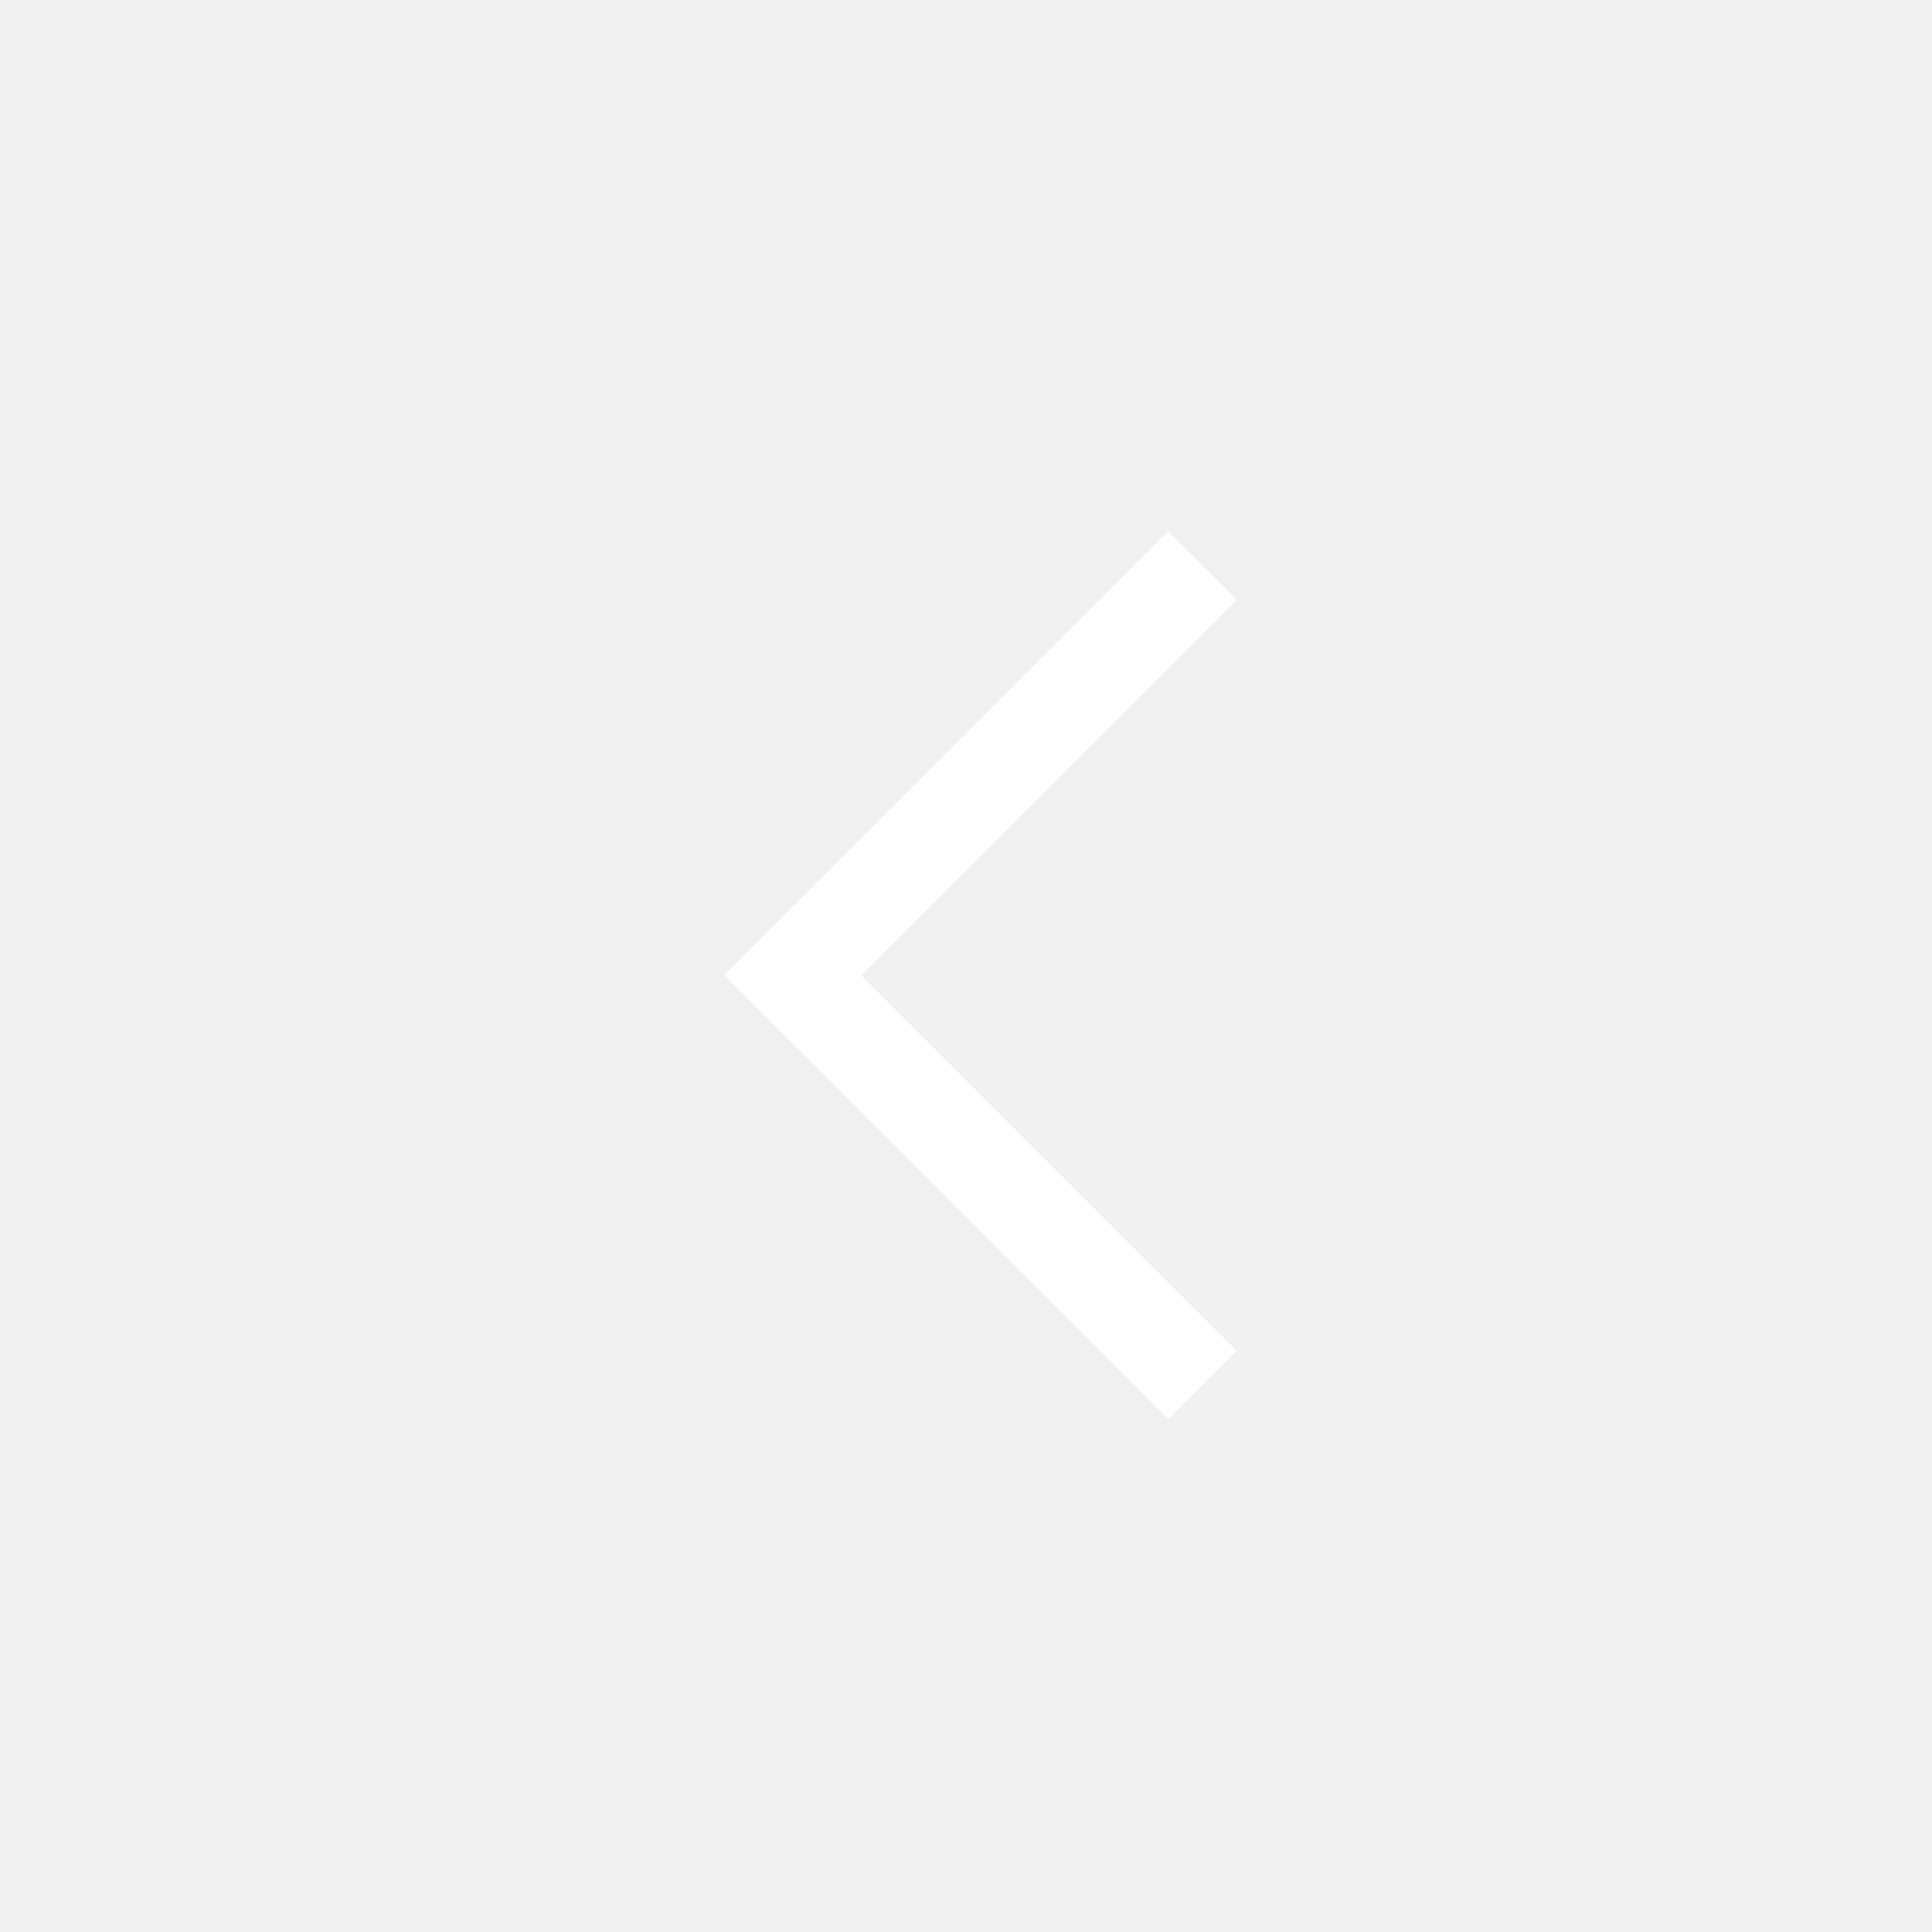
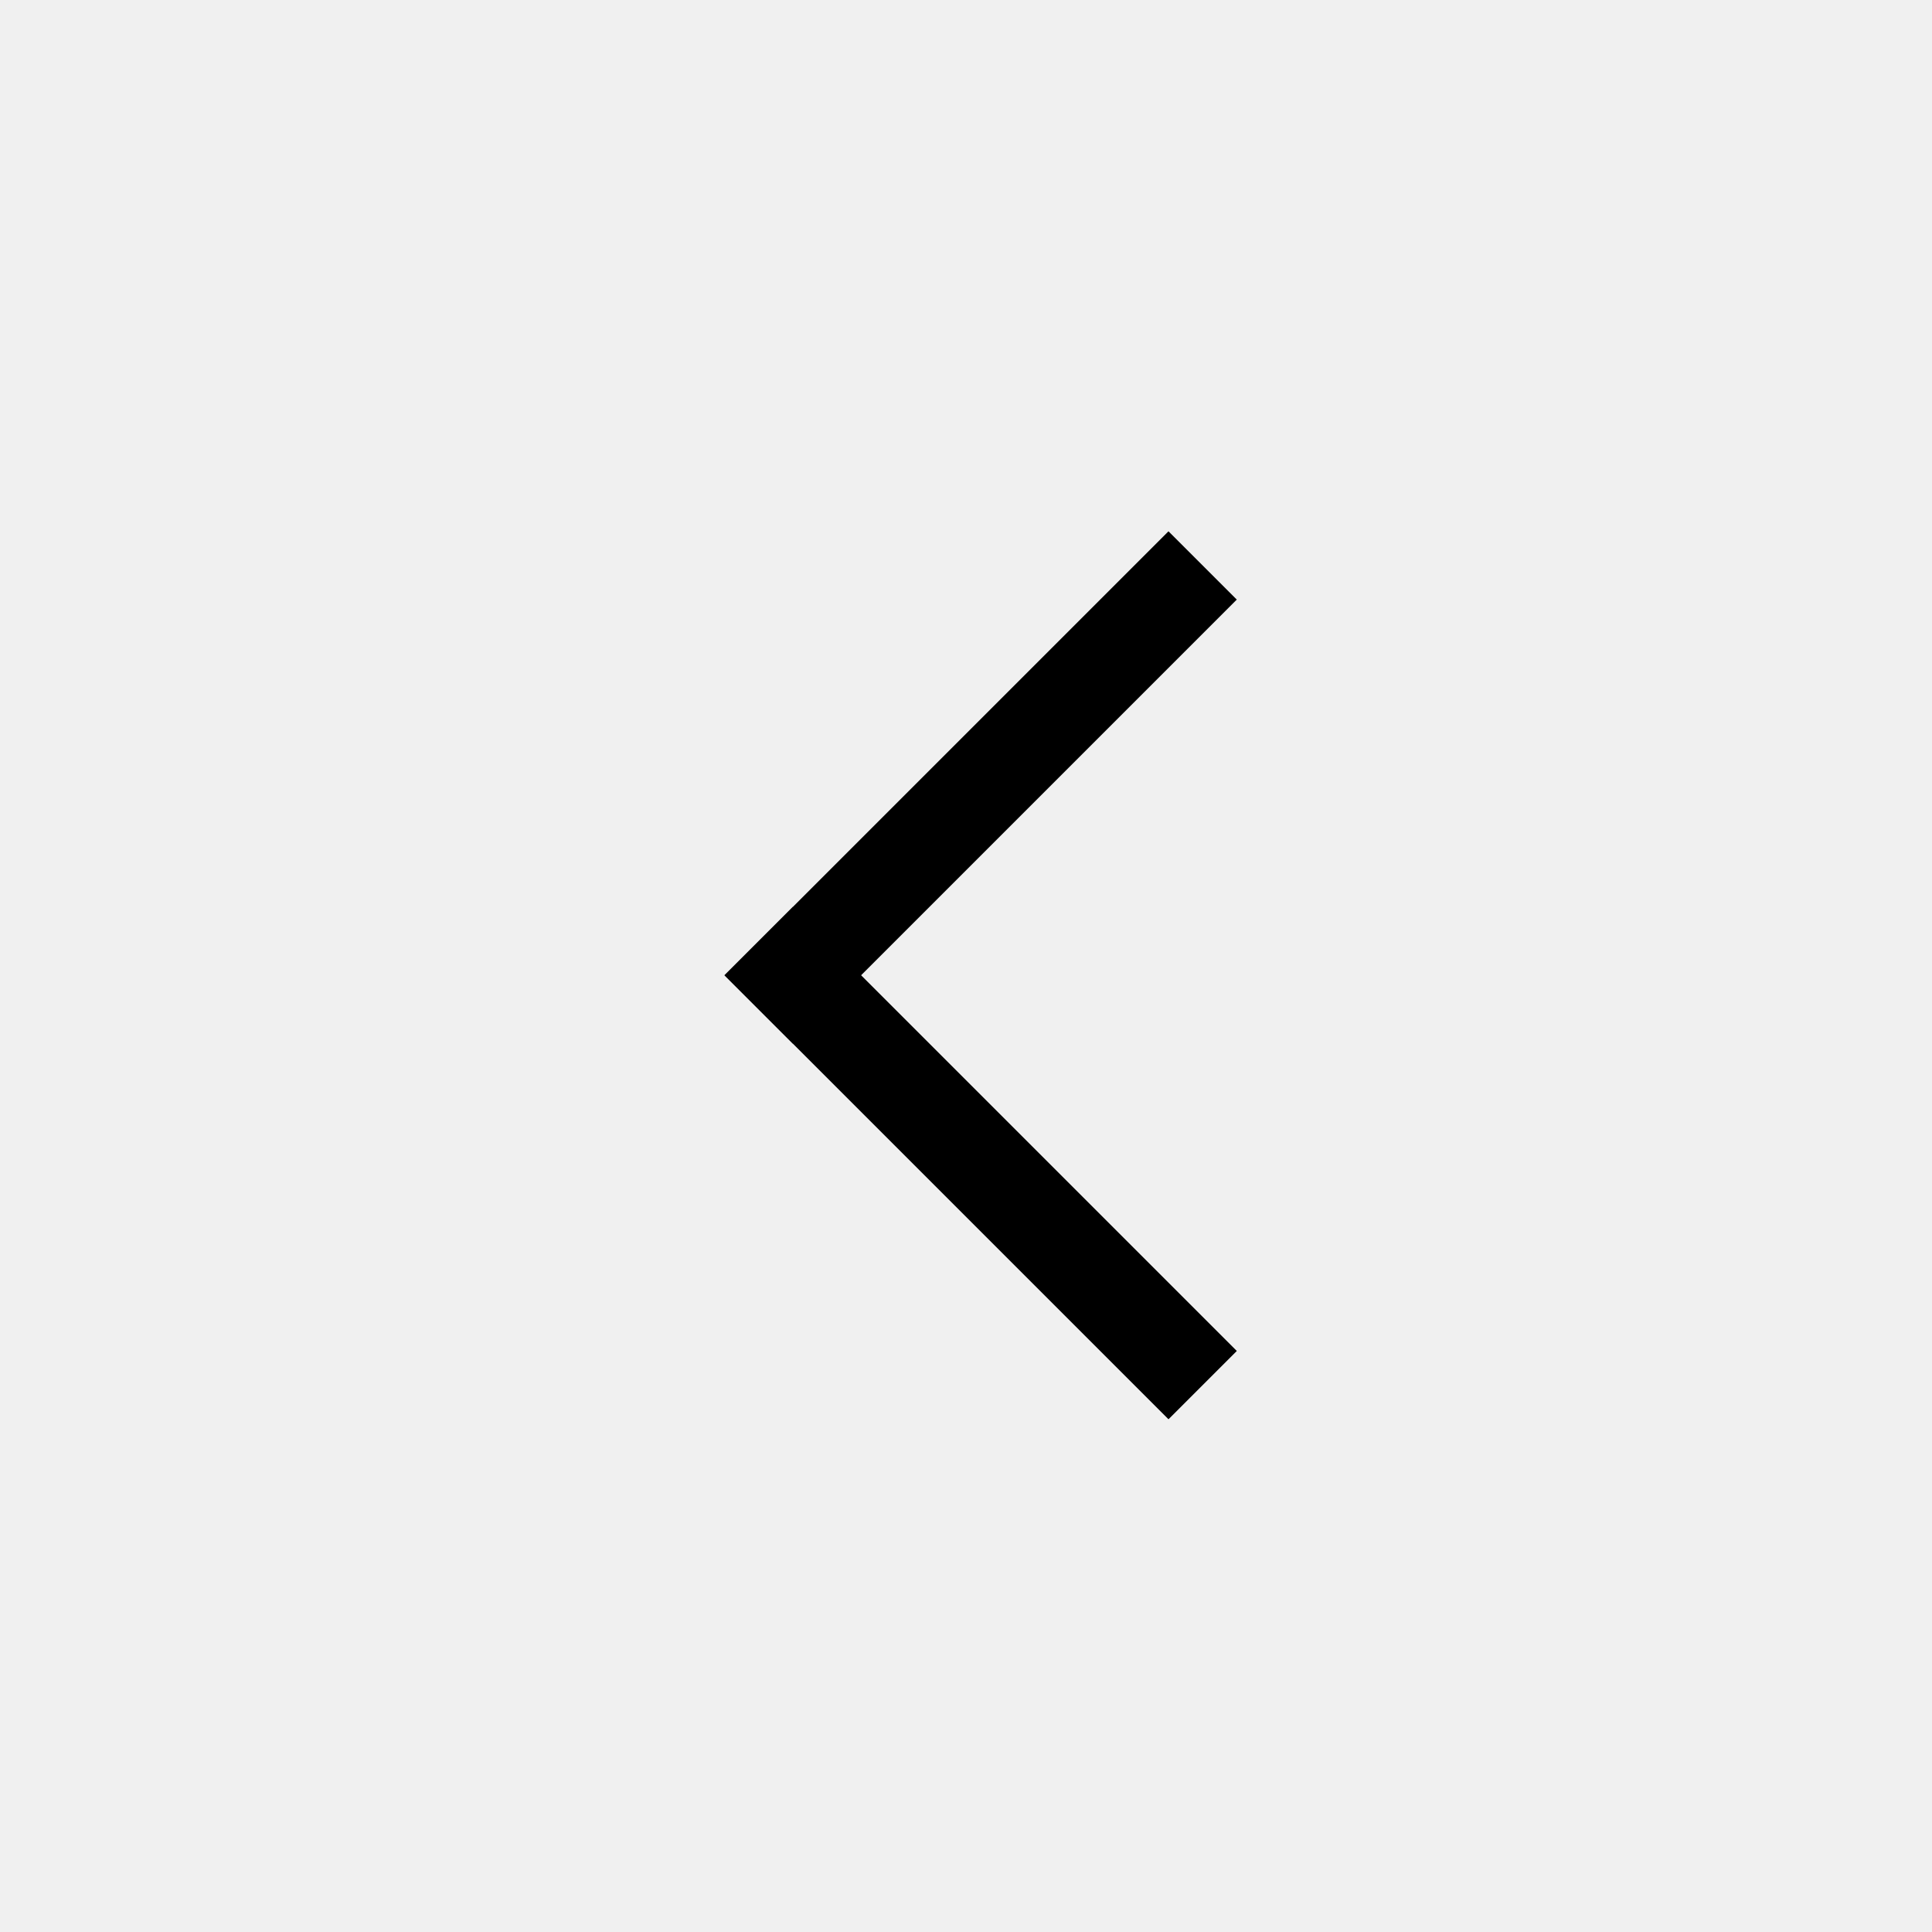
<svg xmlns="http://www.w3.org/2000/svg" width="40" height="40" viewBox="0 0 40 40" fill="none">
-   <rect x="15" y="20.192" width="13" height="2" transform="rotate(-45 15 20.1924)" fill="white" />
-   <rect x="16.414" y="18.778" width="13" height="2" transform="rotate(45 16.4142 18.7782)" fill="white" />
+   <rect x="15" y="20.192" width="13" height="2" transform="rotate(-45 15 20.1924)" fill="black" />
+   <rect x="16.414" y="18.778" width="13" height="2" transform="rotate(45 16.4142 18.7782)" fill="black" />
</svg>
